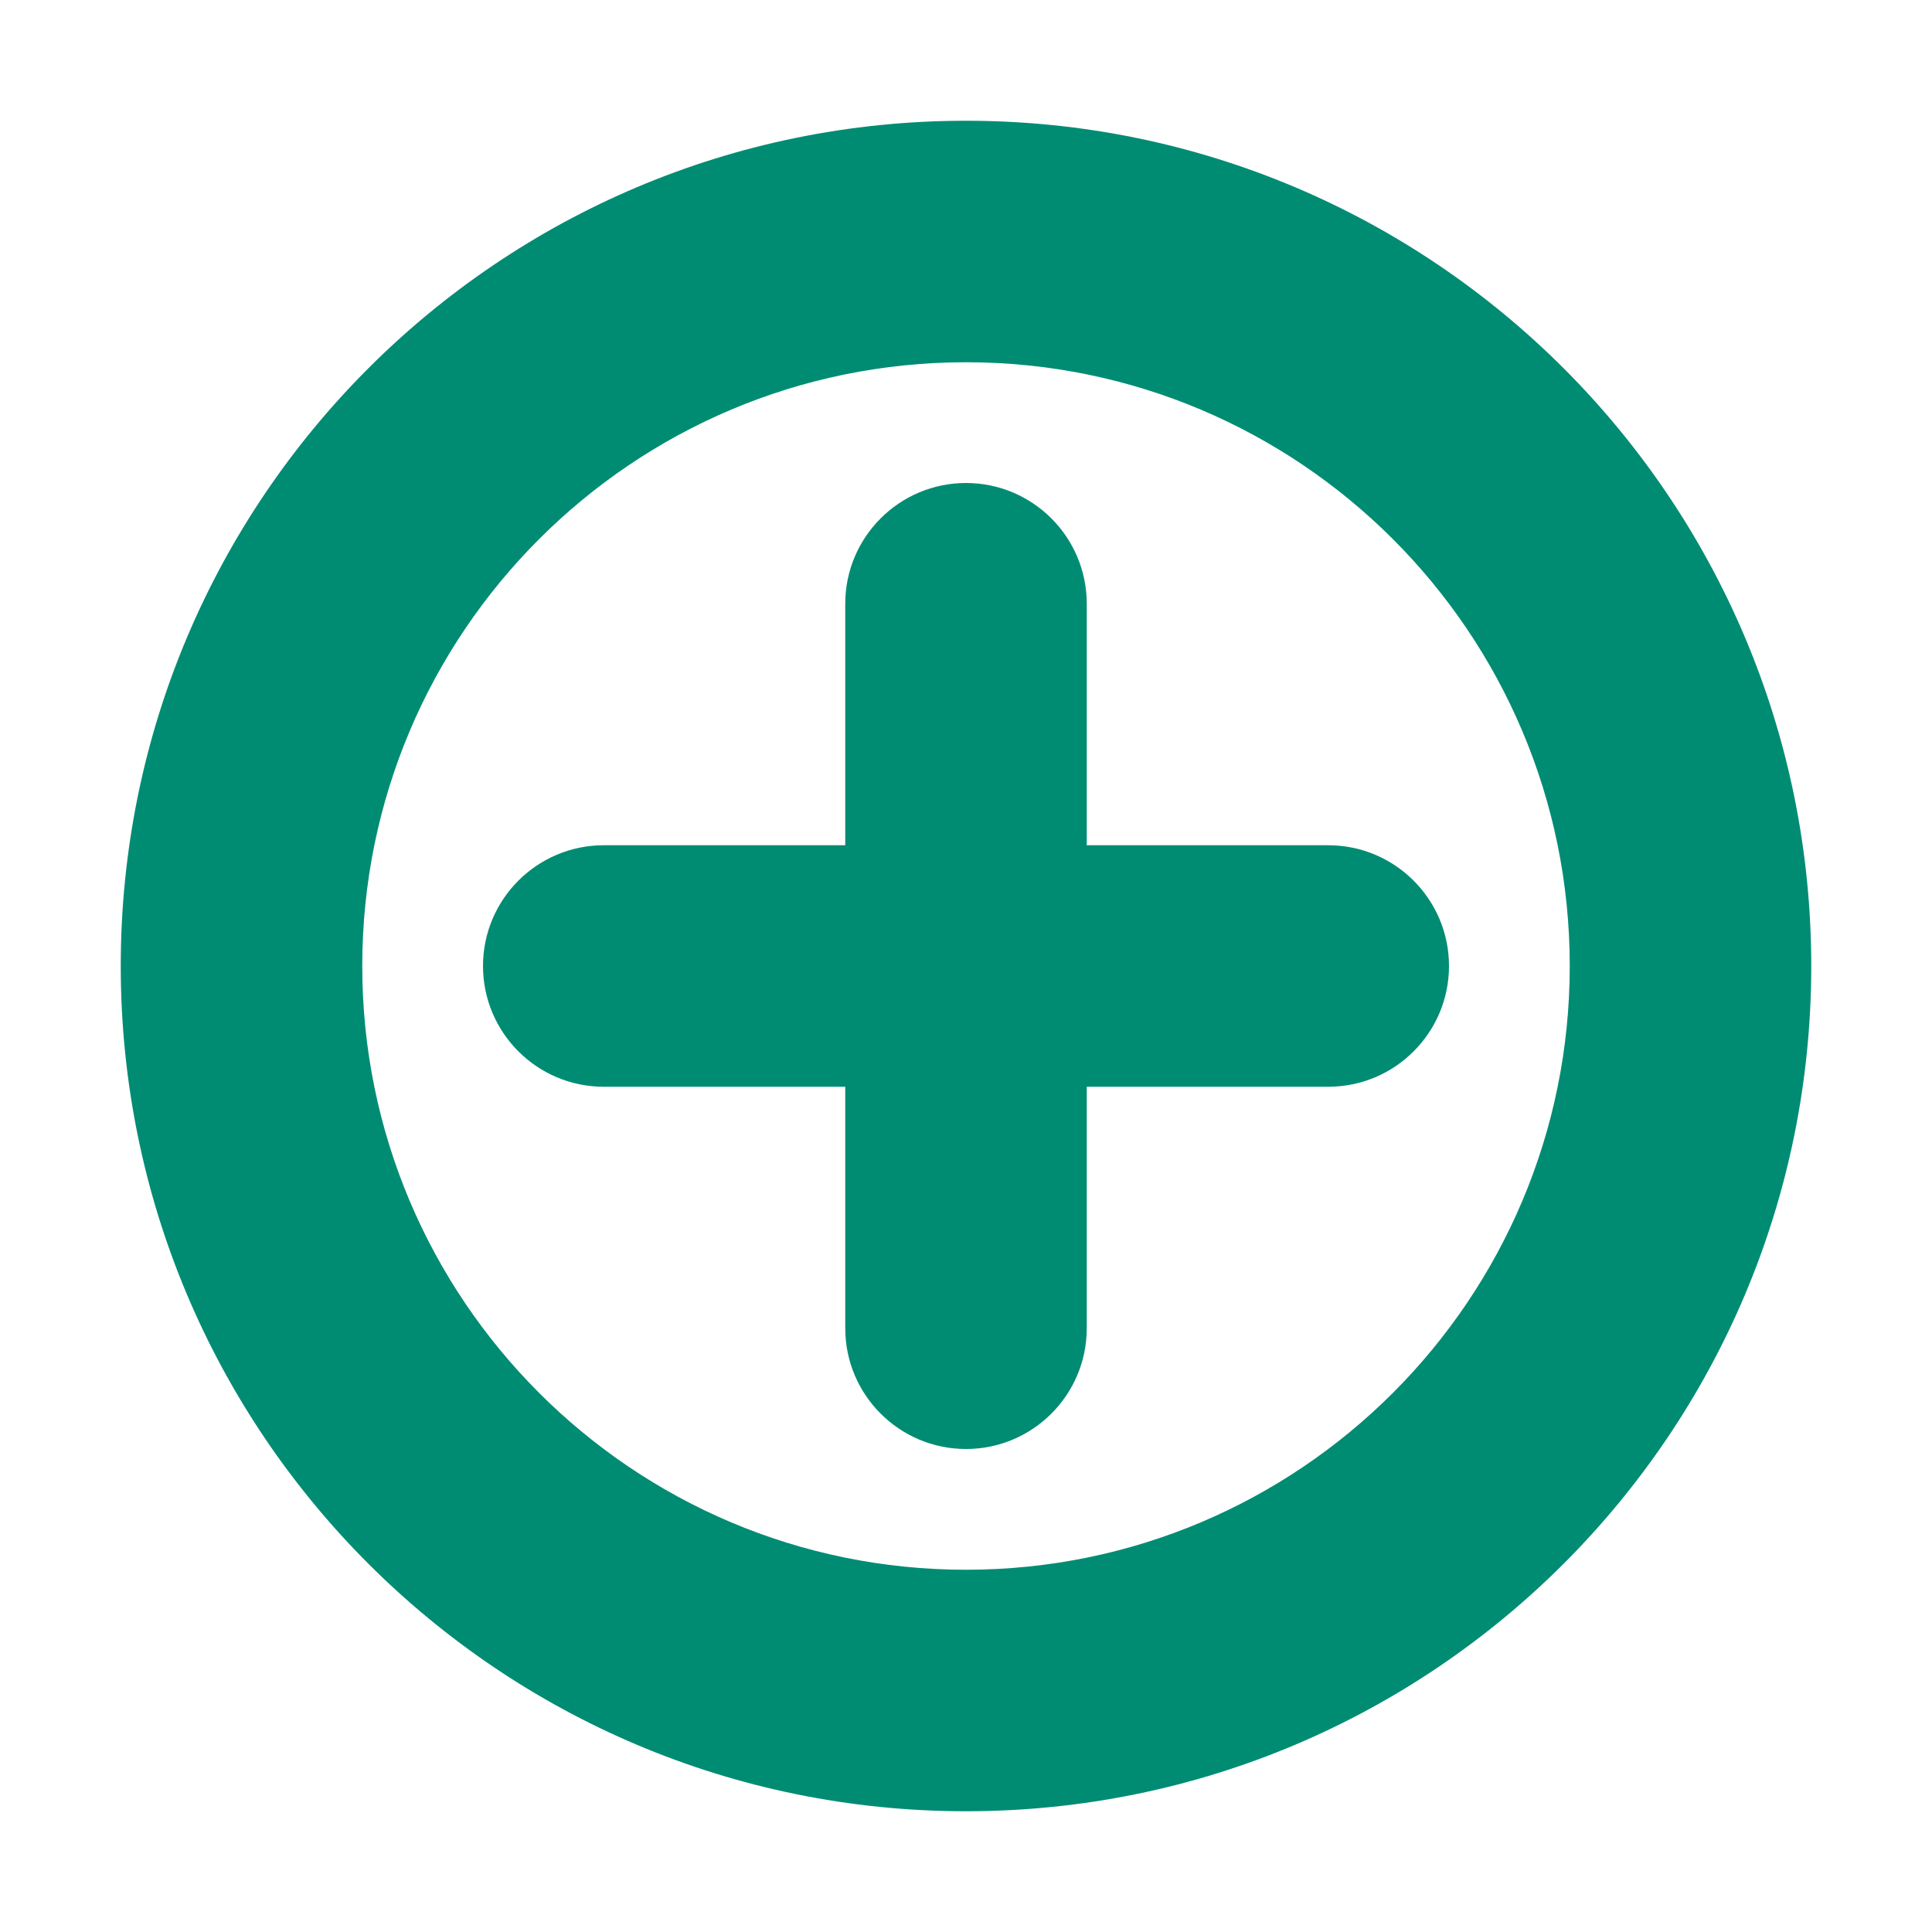
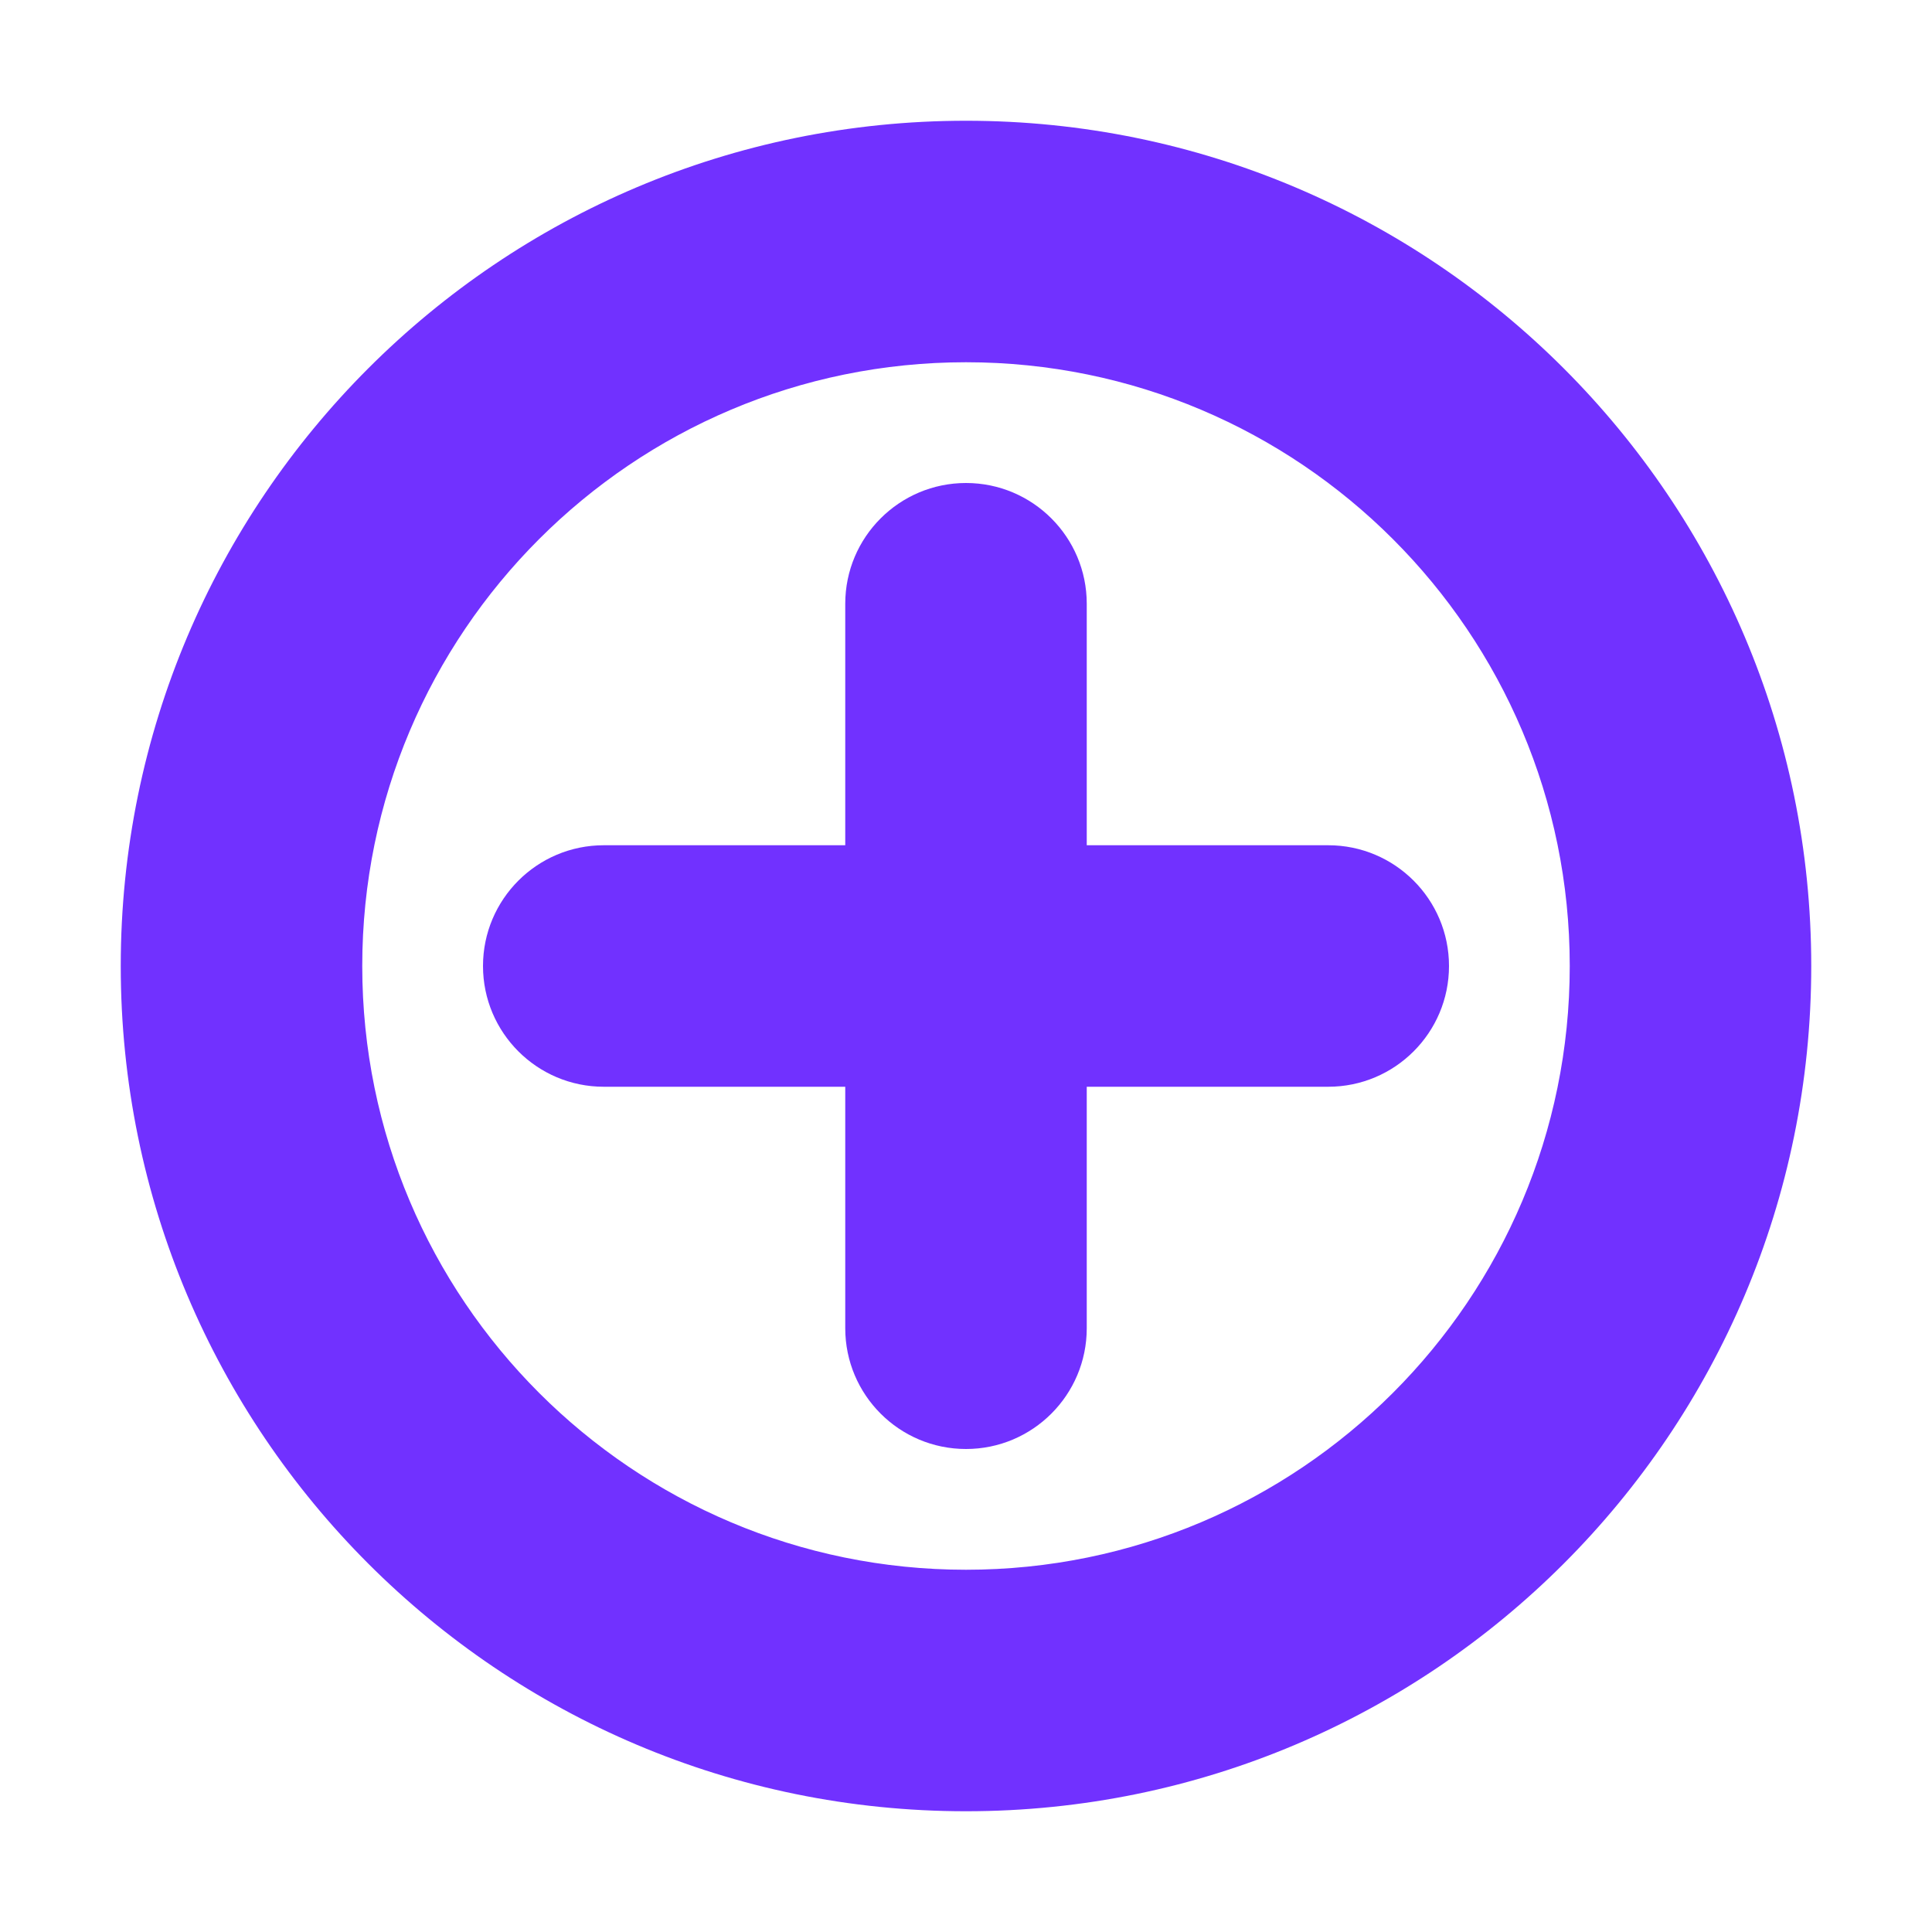
<svg xmlns="http://www.w3.org/2000/svg" width="16" height="16" viewBox="0 0 16 16">
  <g fill="none" fill-rule="evenodd">
    <g>
      <g>
        <path d="M0 0H16V16H0z" transform="translate(-589 -275) translate(589 275)" />
-         <path fill="#008C73" fill-rule="nonzero" d="M8 15c3.866 0 7-3.134 7-7s-3.134-7-7-7-7 3.134-7 7 3.134 7 7 7zm0-2c-2.761 0-5-2.239-5-5s2.239-5 5-5 5 2.239 5 5-2.239 5-5 5z" transform="translate(-589 -275) translate(589 275)" />
-         <path fill="#008C73" d="M9 7h2c.552 0 1 .448 1 1s-.448 1-1 1H9v2c0 .552-.448 1-1 1s-1-.448-1-1V9H5c-.552 0-1-.448-1-1s.448-1 1-1h2V5c0-.552.448-1 1-1s1 .448 1 1v2z" transform="translate(-589 -275) translate(589 275)" />
+         <path fill="#7131ff" fill-rule="nonzero" d="M8 15c3.866 0 7-3.134 7-7s-3.134-7-7-7-7 3.134-7 7 3.134 7 7 7zm0-2c-2.761 0-5-2.239-5-5s2.239-5 5-5 5 2.239 5 5-2.239 5-5 5z" transform="translate(-589 -275) translate(589 275)" />
+         <path fill="#7131ff" d="M9 7h2c.552 0 1 .448 1 1s-.448 1-1 1H9v2c0 .552-.448 1-1 1s-1-.448-1-1V9H5c-.552 0-1-.448-1-1s.448-1 1-1h2V5c0-.552.448-1 1-1s1 .448 1 1v2z" transform="translate(-589 -275) translate(589 275)" />
      </g>
    </g>
  </g>
</svg>
